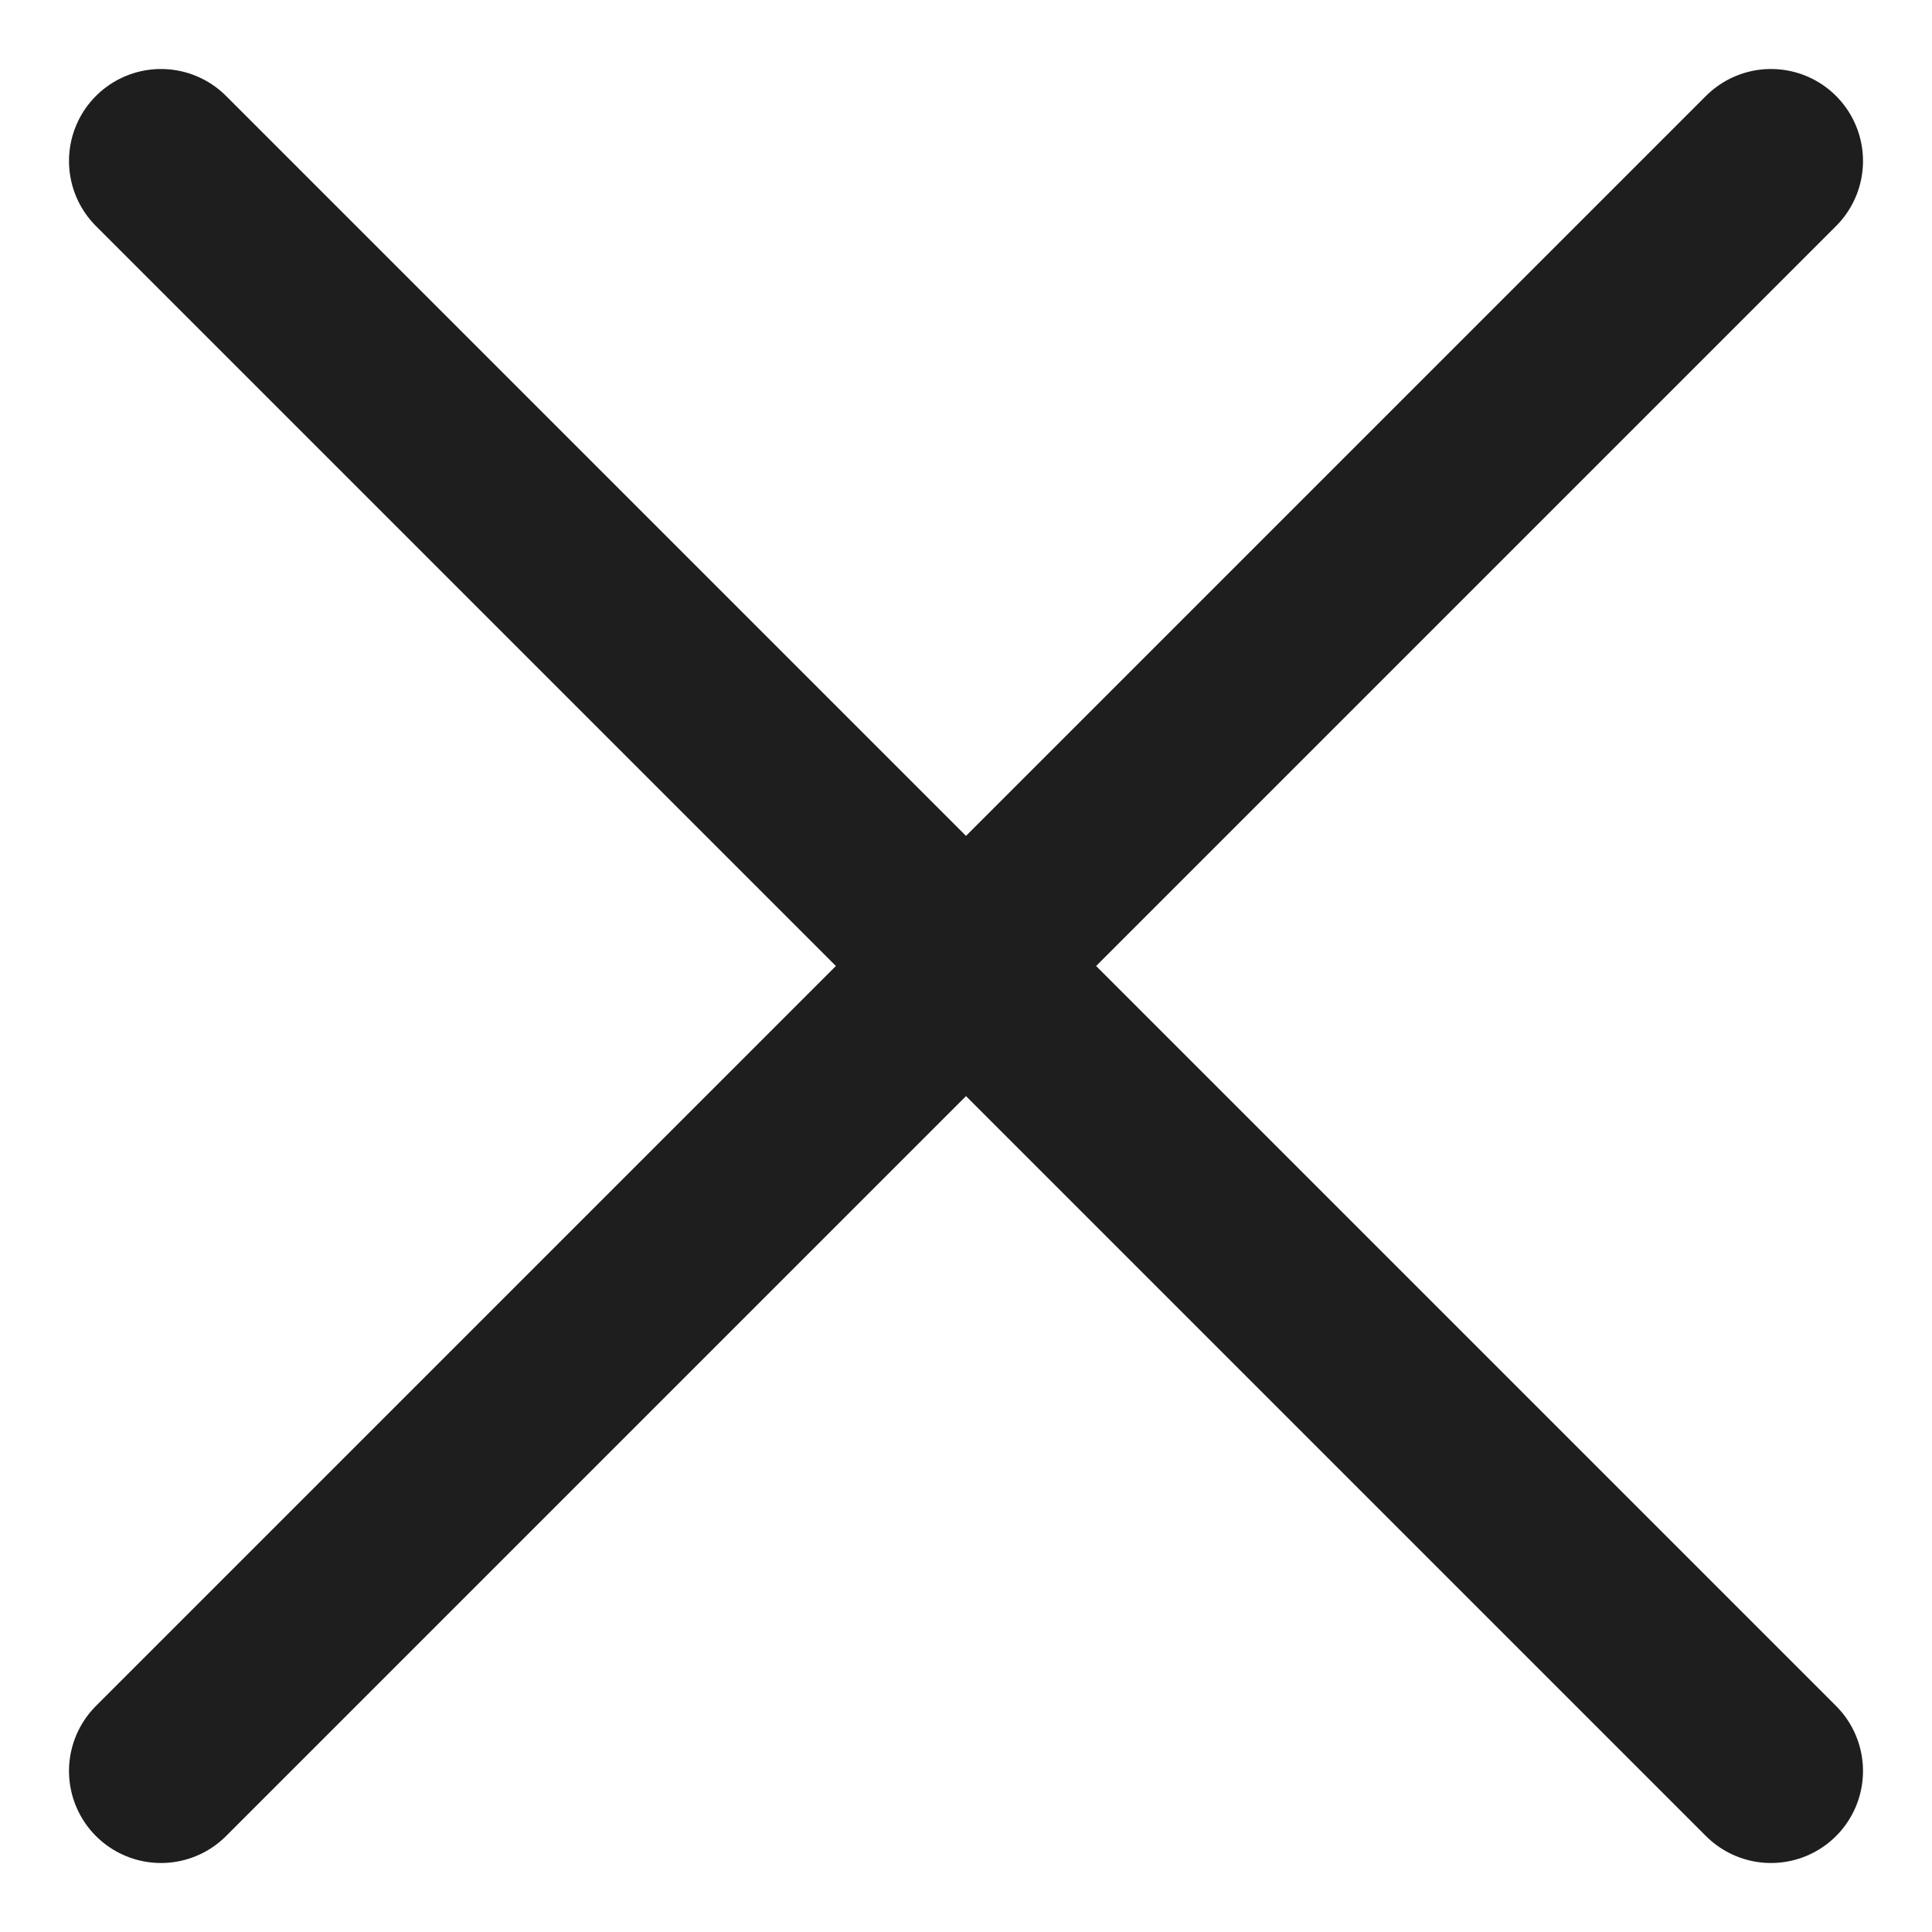
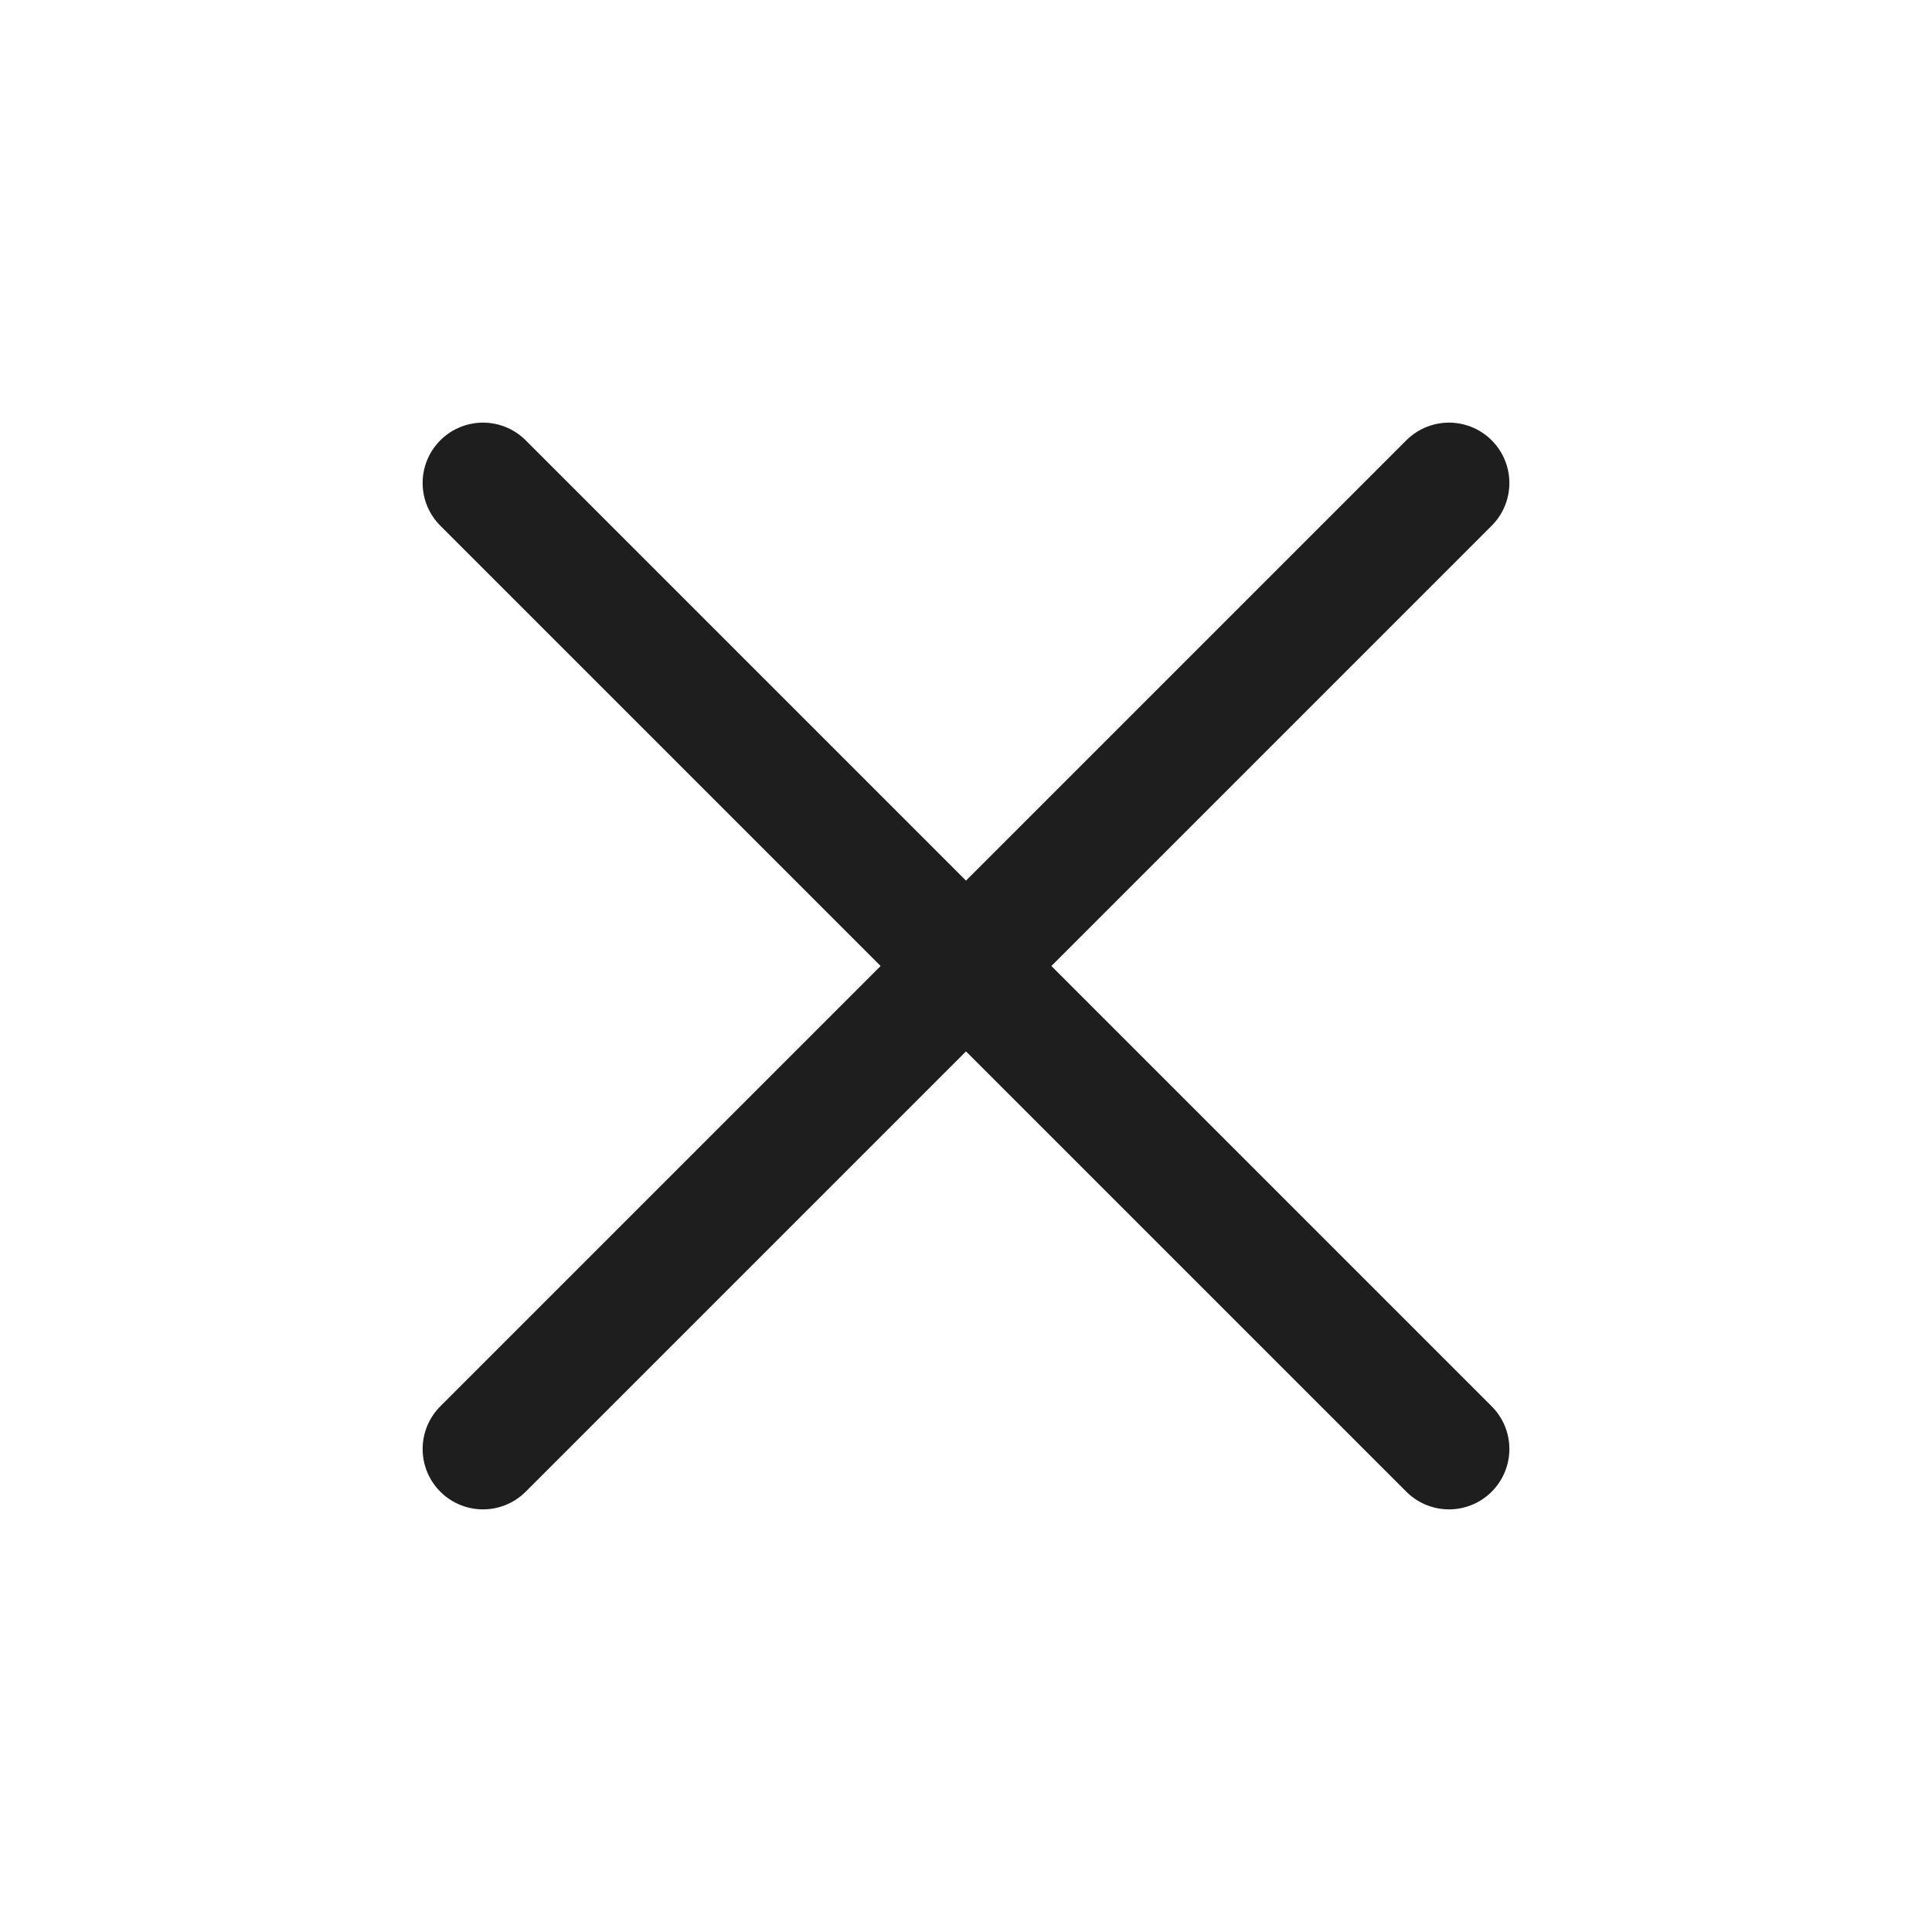
- <svg xmlns="http://www.w3.org/2000/svg" width="21" height="21" viewBox="0 0 21 21" fill="none">
-   <path d="M19.25 1.75L1.75 19.25M1.75 1.75L19.25 19.25" stroke="#1E1E1E" stroke-width="2" stroke-linecap="round" stroke-linejoin="round" />
+ <svg xmlns="http://www.w3.org/2000/svg" width="32" height="32" viewBox="0 0 32 32" fill="none">
+   <path d="M24 8L8 24M8 8L24 24" stroke="#1E1E1E" stroke-width="2" stroke-linecap="round" stroke-linejoin="round" />
</svg>
